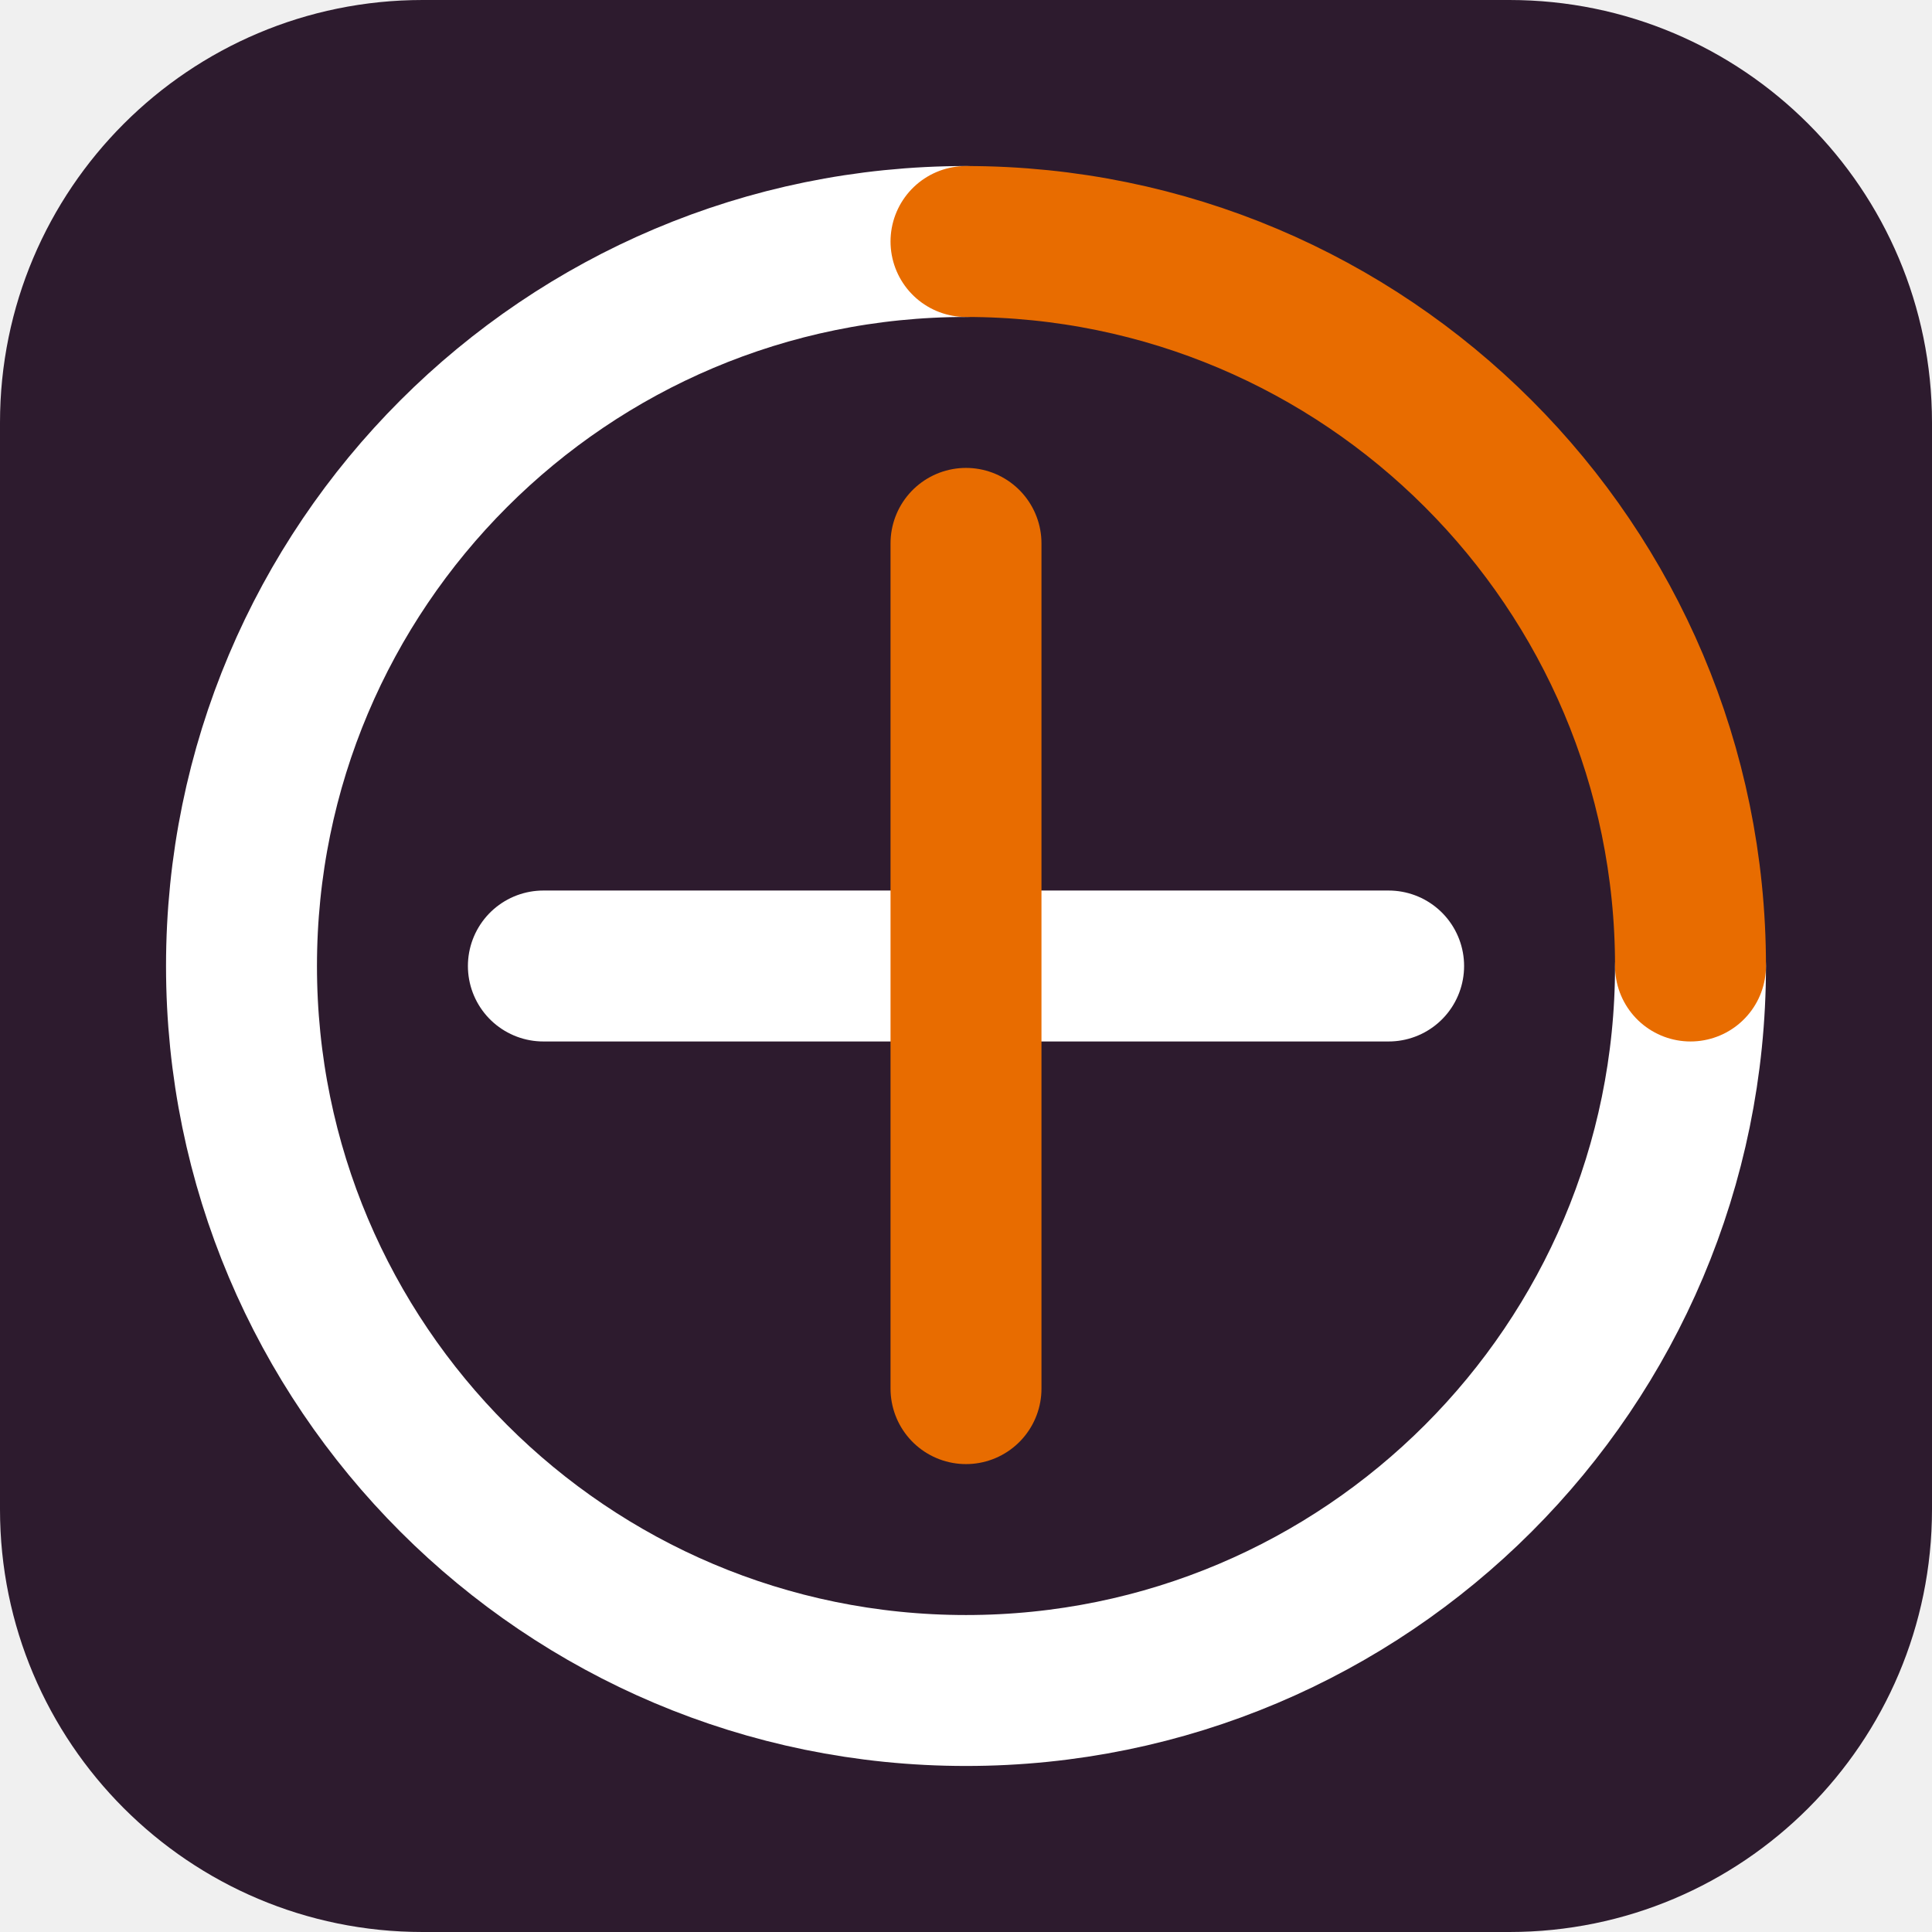
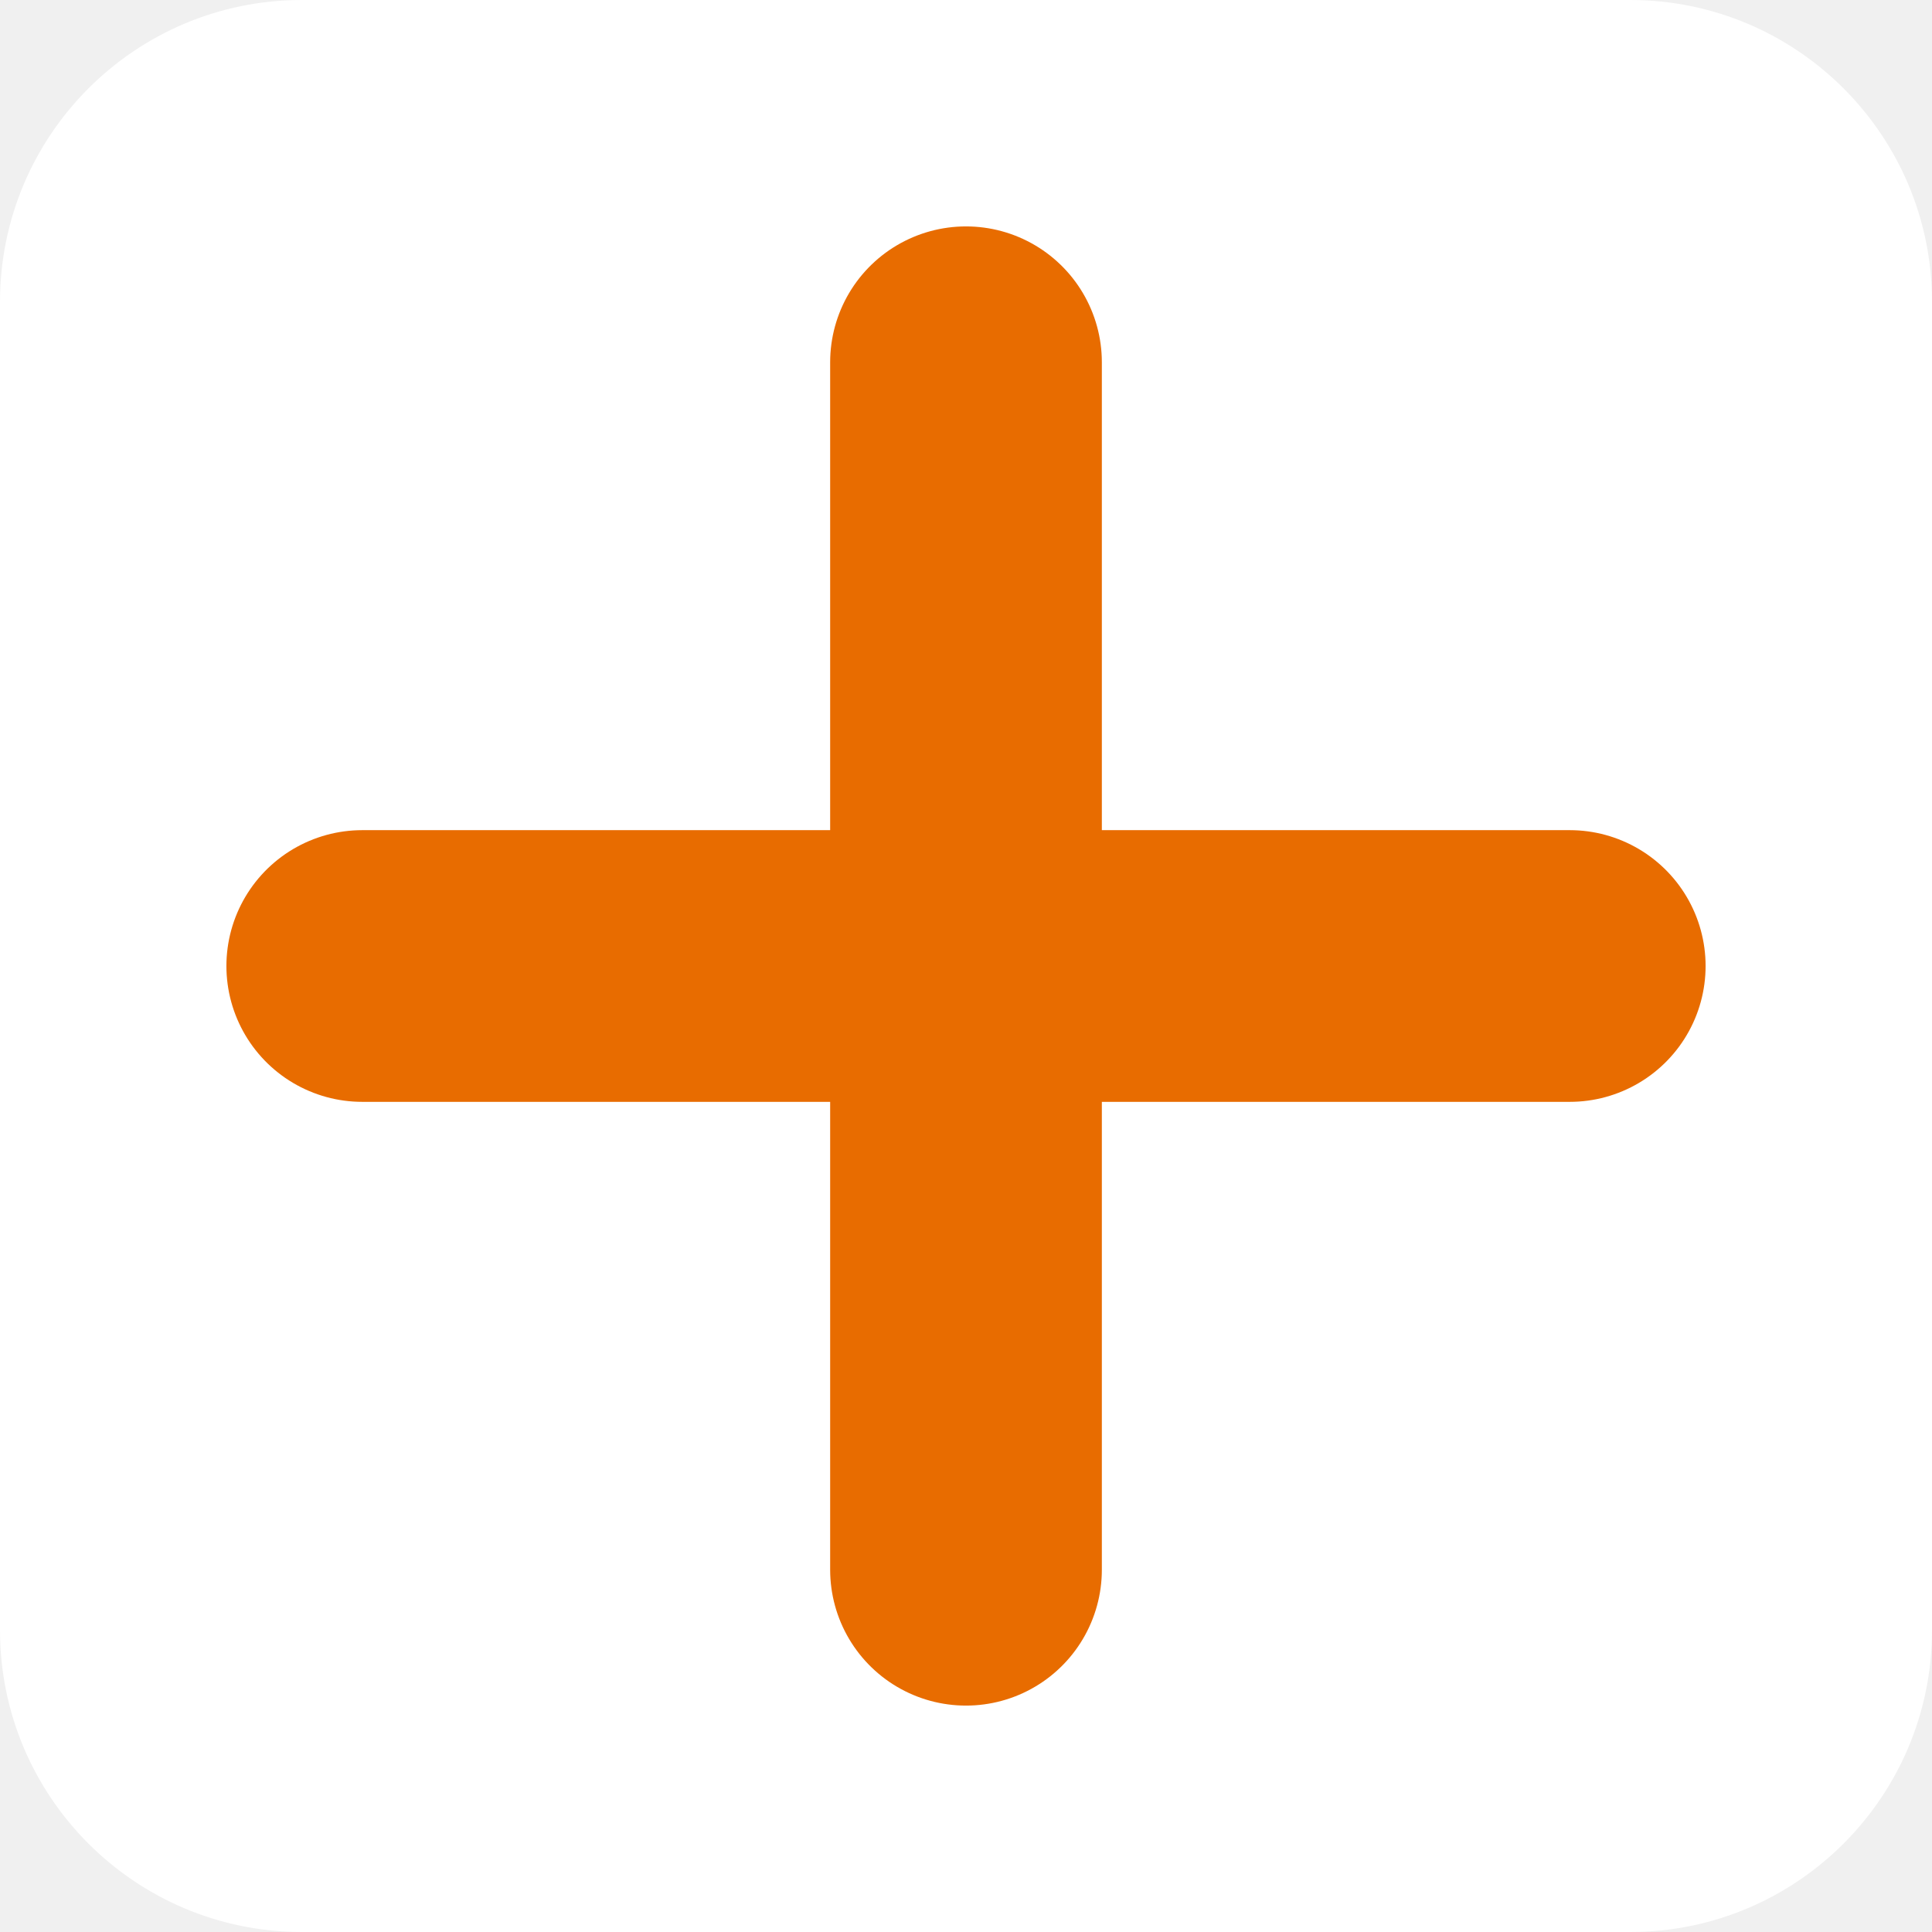
<svg xmlns="http://www.w3.org/2000/svg" viewBox="0 0 32 32">
-   <rect width="32" height="32" rx="7" fill="#2D1B2E" />
-   <path d="M28,16 A12,12 0 1,1 16,4" stroke="white" stroke-width="2.5" stroke-linecap="round" fill="none" />
-   <path d="M16,4 A12,12 0 0,1 28,16" stroke="#E86C00" stroke-width="2.5" stroke-linecap="round" fill="none" />
-   <line x1="9" y1="16" x2="23" y2="16" stroke="white" stroke-width="2.5" stroke-linecap="round" />
-   <line x1="16" y1="9" x2="16" y2="23" stroke="#E86C00" stroke-width="2.5" stroke-linecap="round" />
+   <rect width="32" height="32" rx="5" fill="white" />
+   <line x1="16" y1="6" x2="16" y2="26" stroke="#E86C00" stroke-width="4.5" stroke-linecap="round" />
+   <line x1="6" y1="16" x2="26" y2="16" stroke="#E86C00" stroke-width="4.5" stroke-linecap="round" />
</svg>
